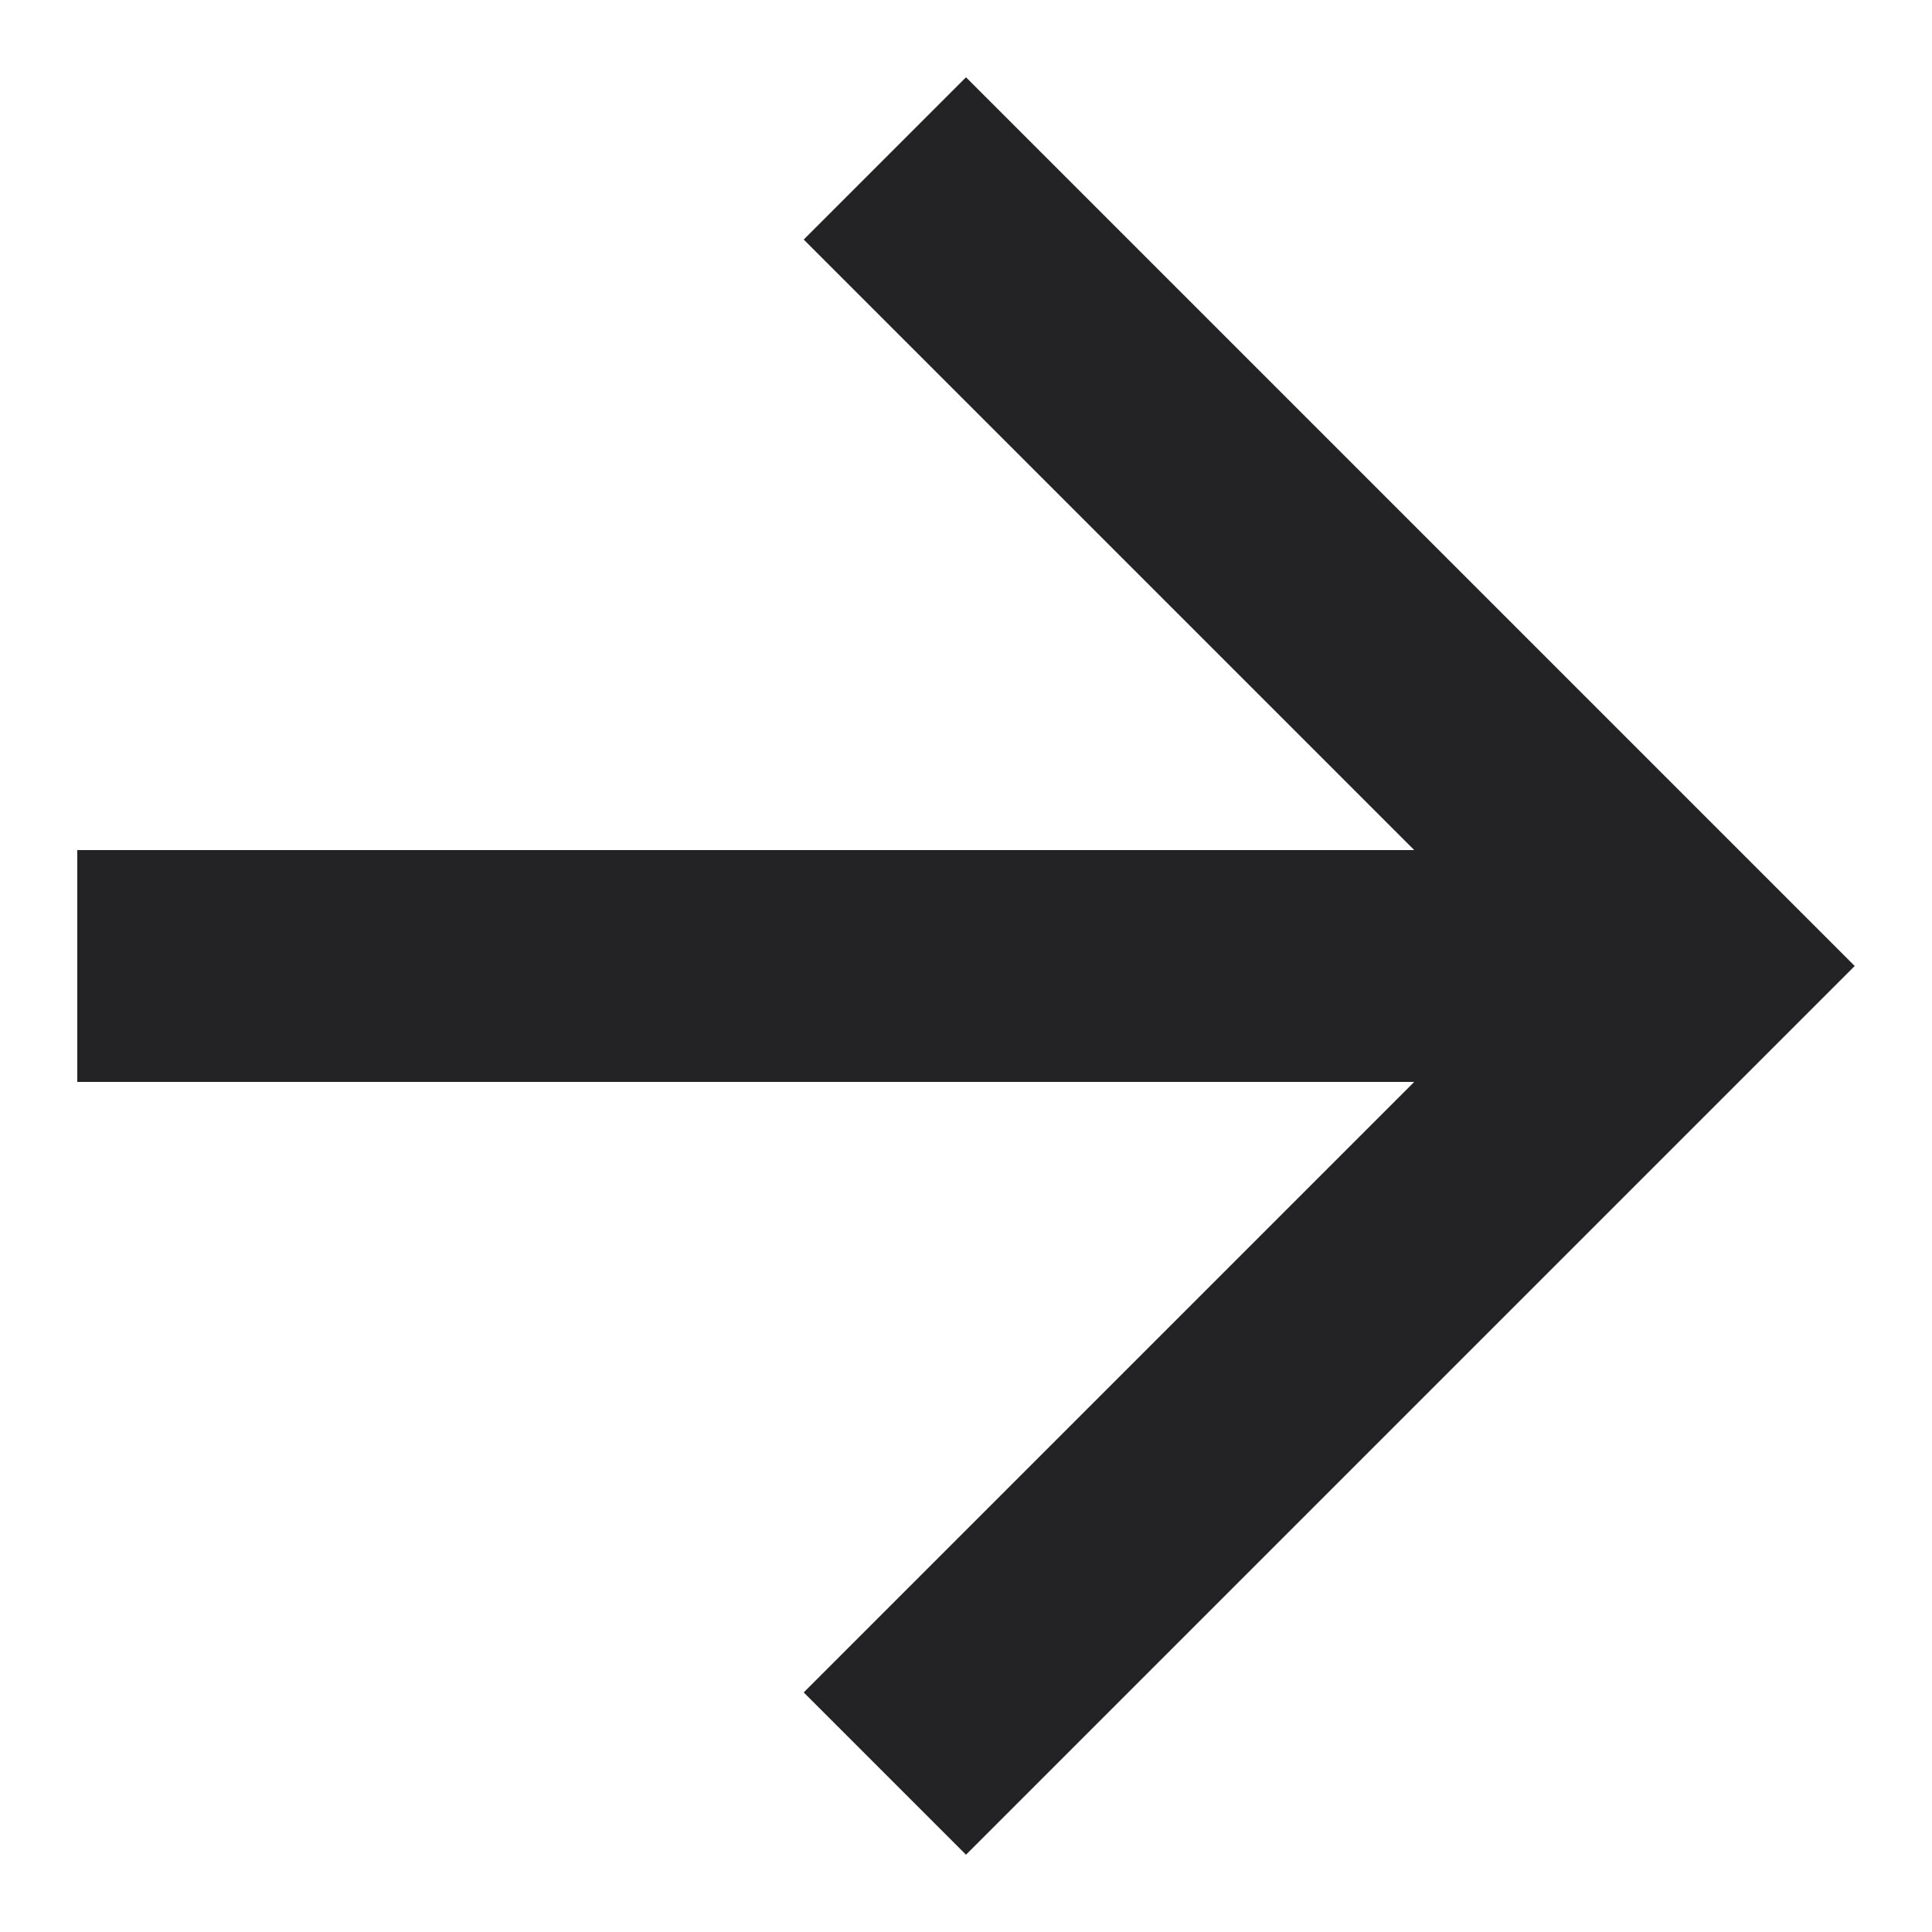
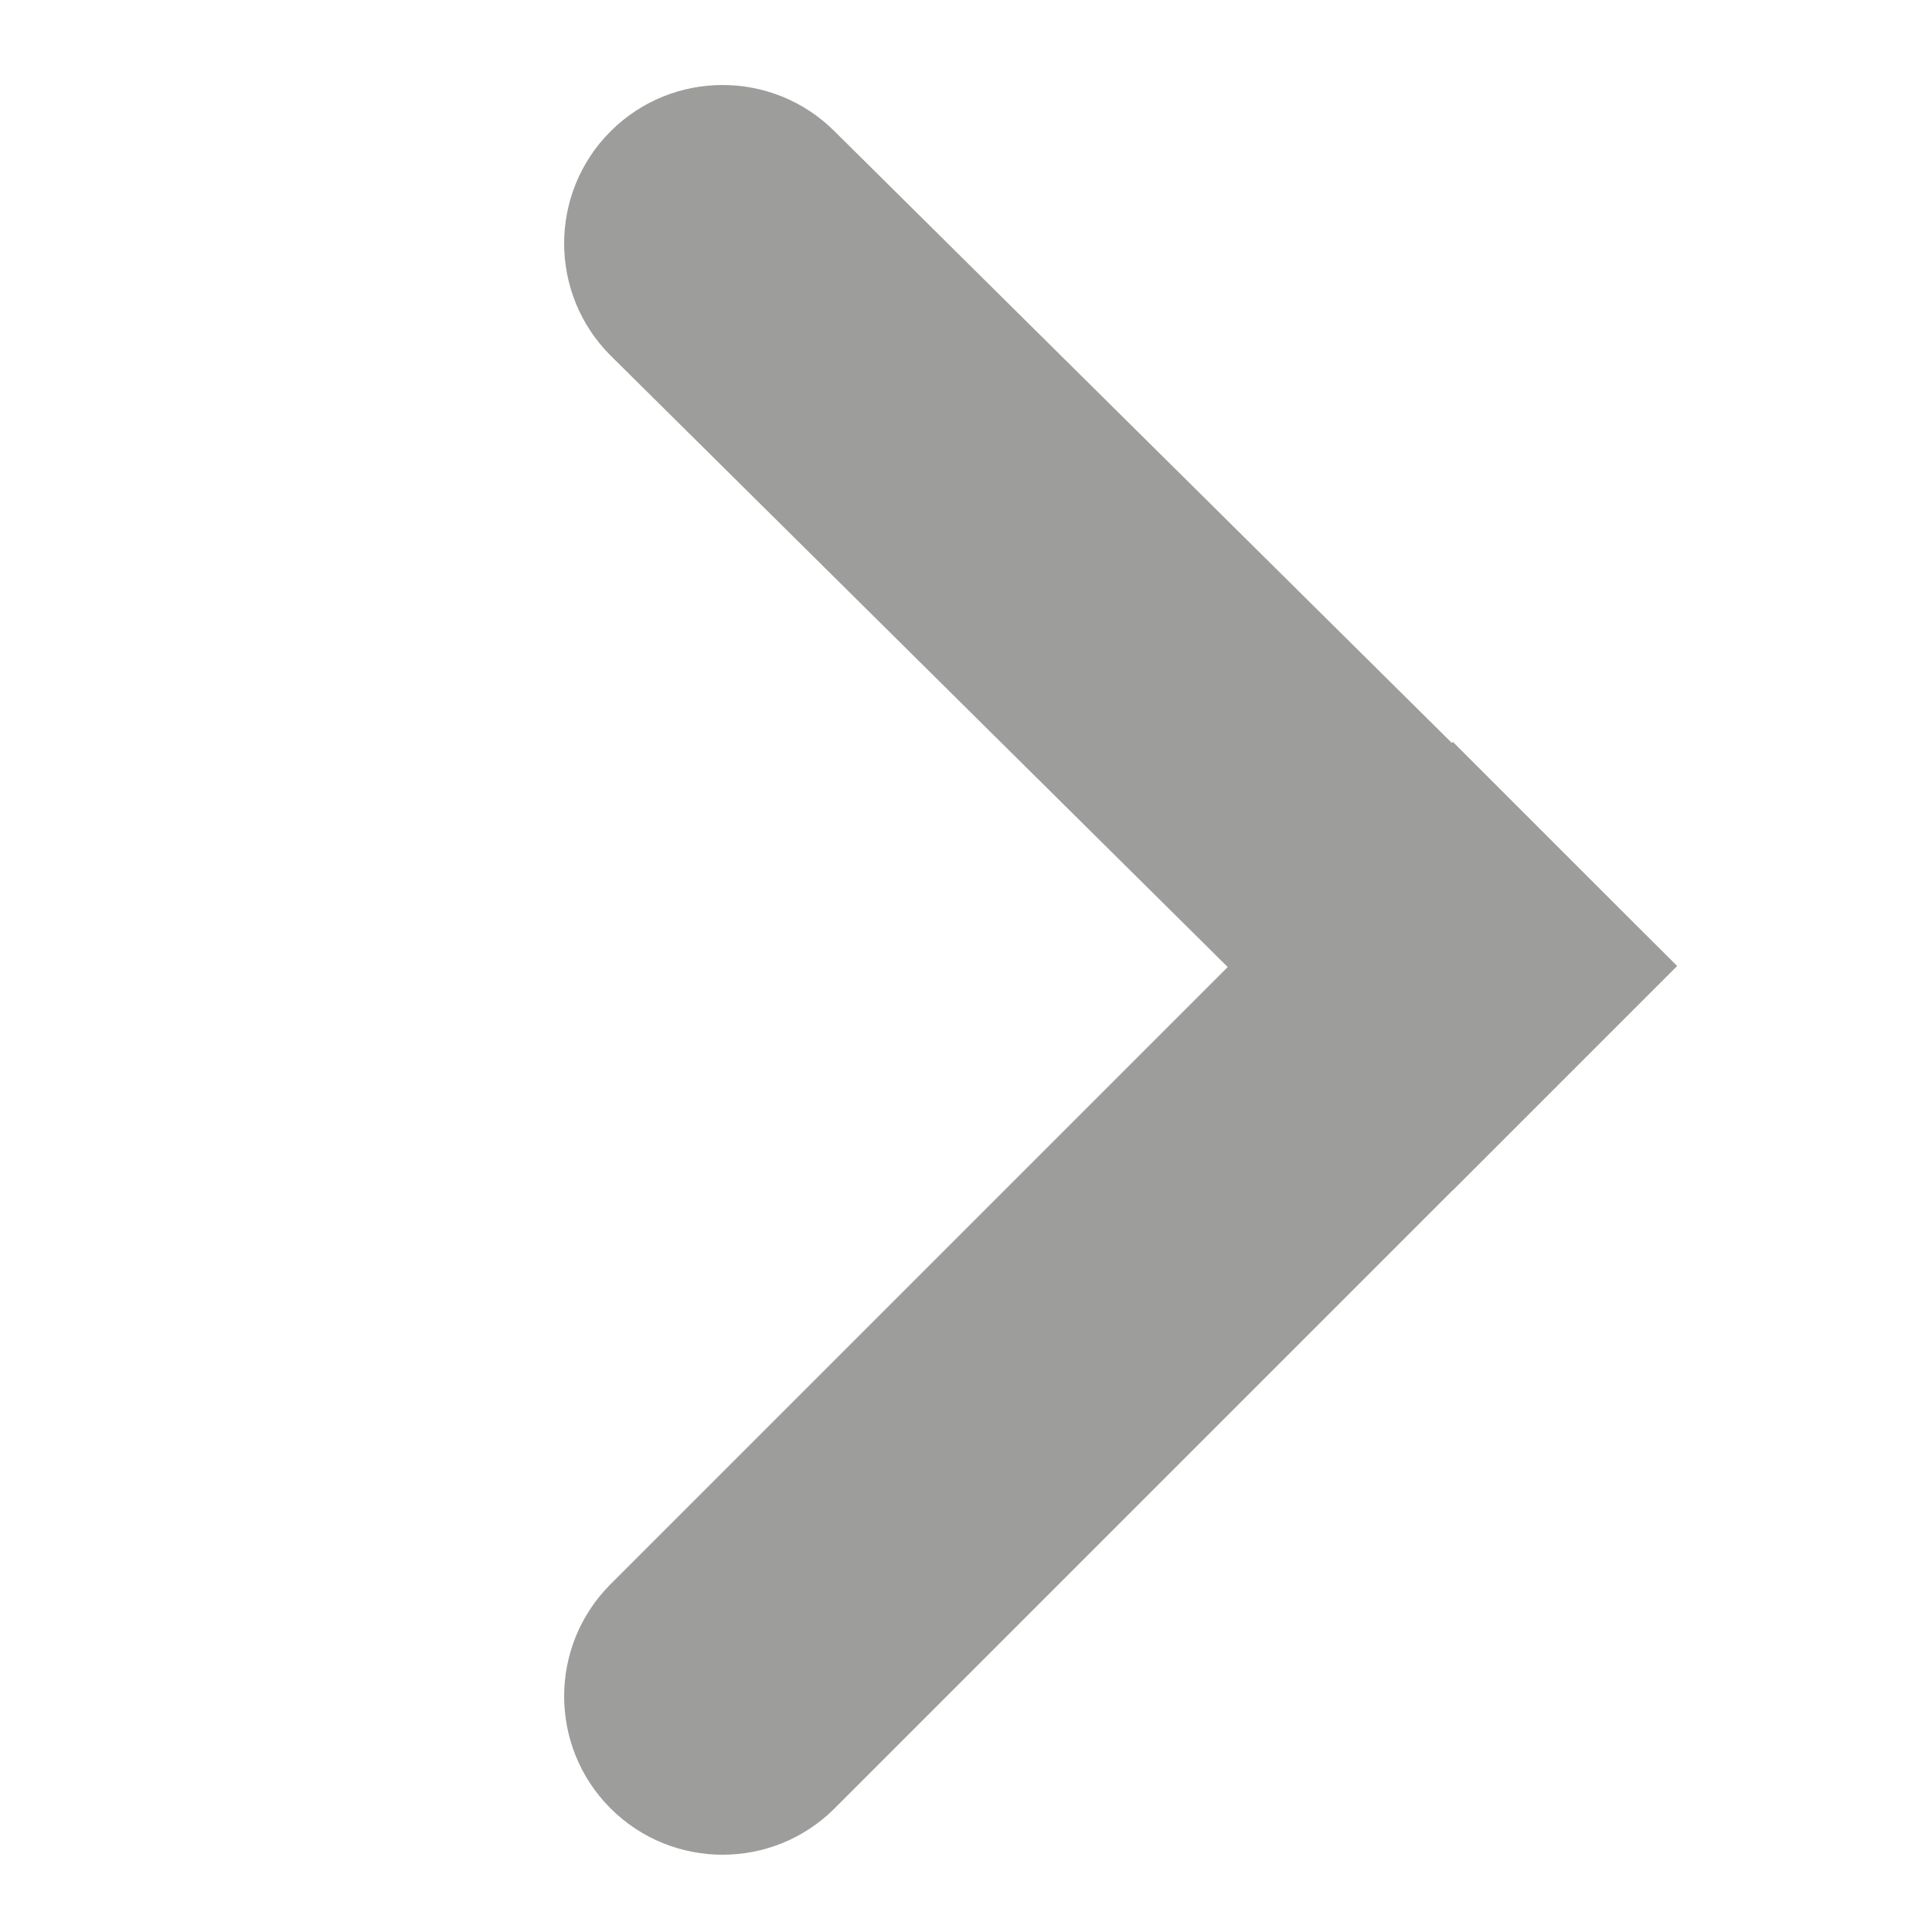
<svg xmlns="http://www.w3.org/2000/svg" version="1.1" id="Capa_1" x="0px" y="0px" viewBox="0 0 25 25" style="enable-background:new 0 0 25 25;" xml:space="preserve">
  <style type="text/css">
- 	.st0{fill:#232326;}
+ 	.st0{fill:#9D9D9C;}
</style>
-   <g id="Left-2">
-     <polygon class="st0" points="1,14 18.3,14 10.4,21.9 12.5,24 24,12.5 12.5,1 10.4,3.1 18.3,11 1,11  " />
-   </g>
+   <path class="st0" d="M21.7,12.5l-2.9,2.9L7.9,4.6c-0.8-0.8-0.8-2.1,0-2.9l0,0c0.8-0.8,2.1-0.8,2.9,0L21.7,12.5z" />
+   <path class="st0" d="M18.8,9.6l2.9,2.9L10.8,23.4c-0.8,0.8-2.1,0.8-2.9,0l0,0c-0.8-0.8-0.8-2.1,0-2.9L18.8,9.6z" />
</svg>
